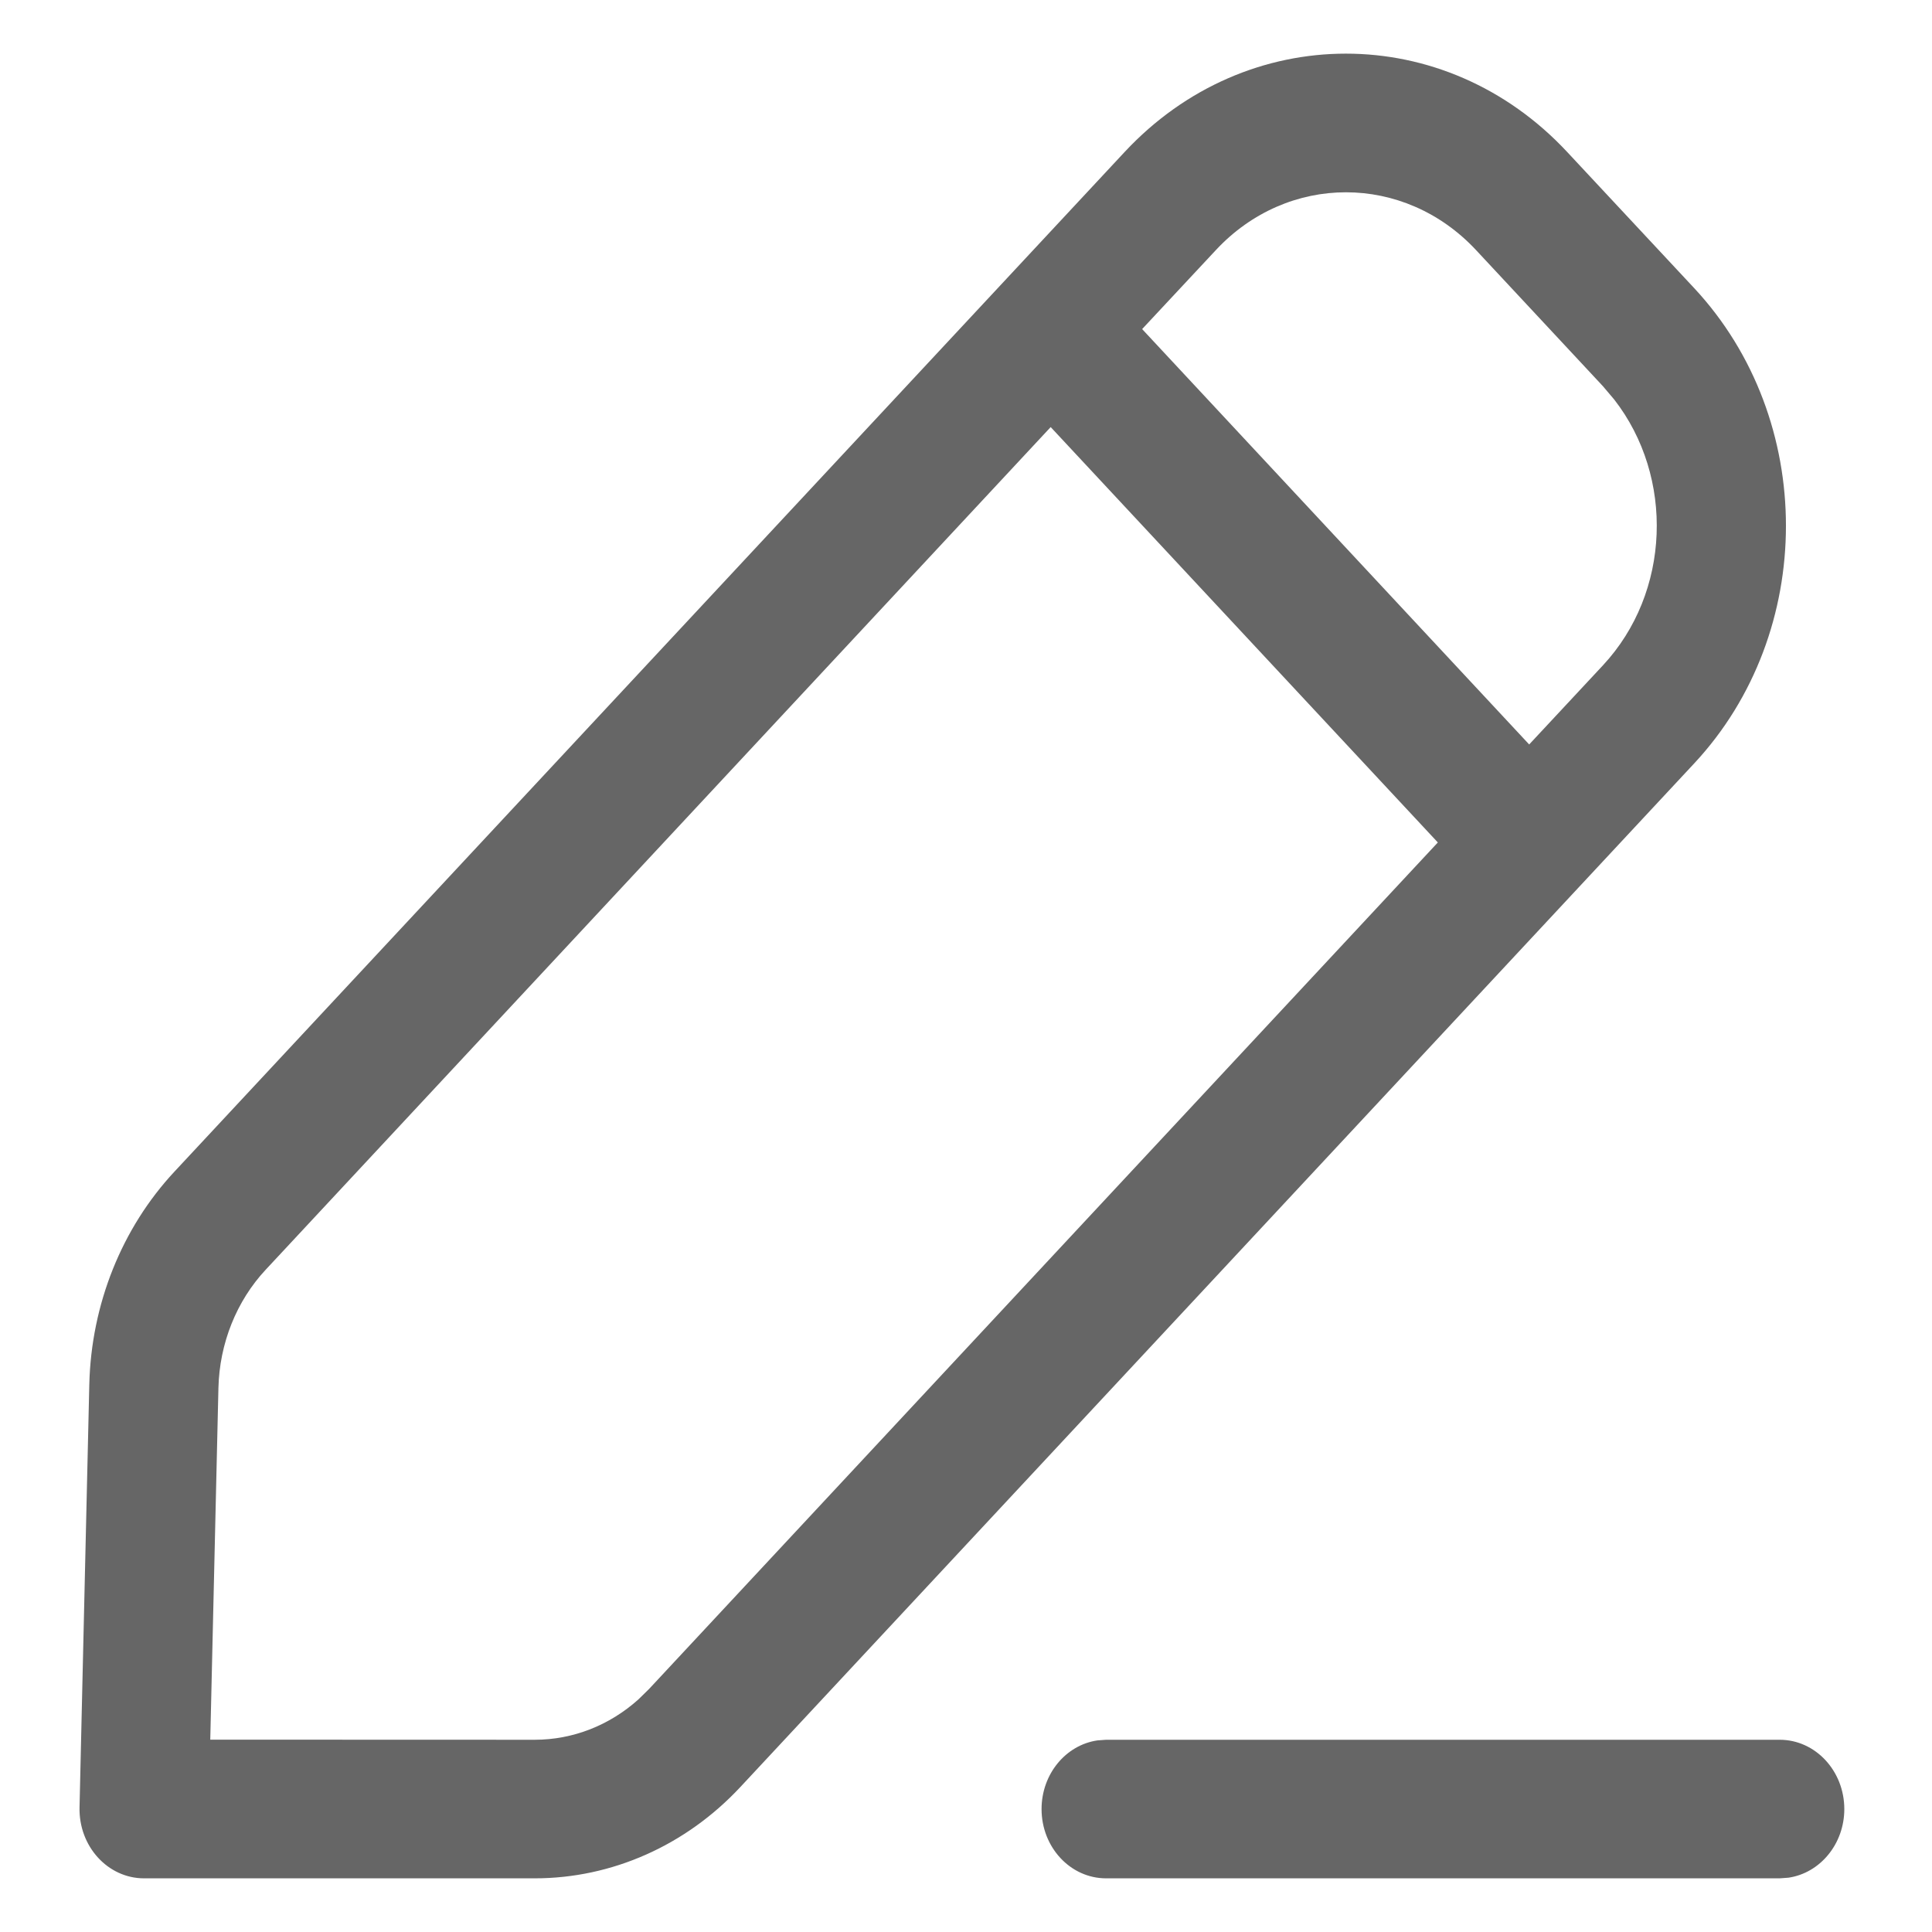
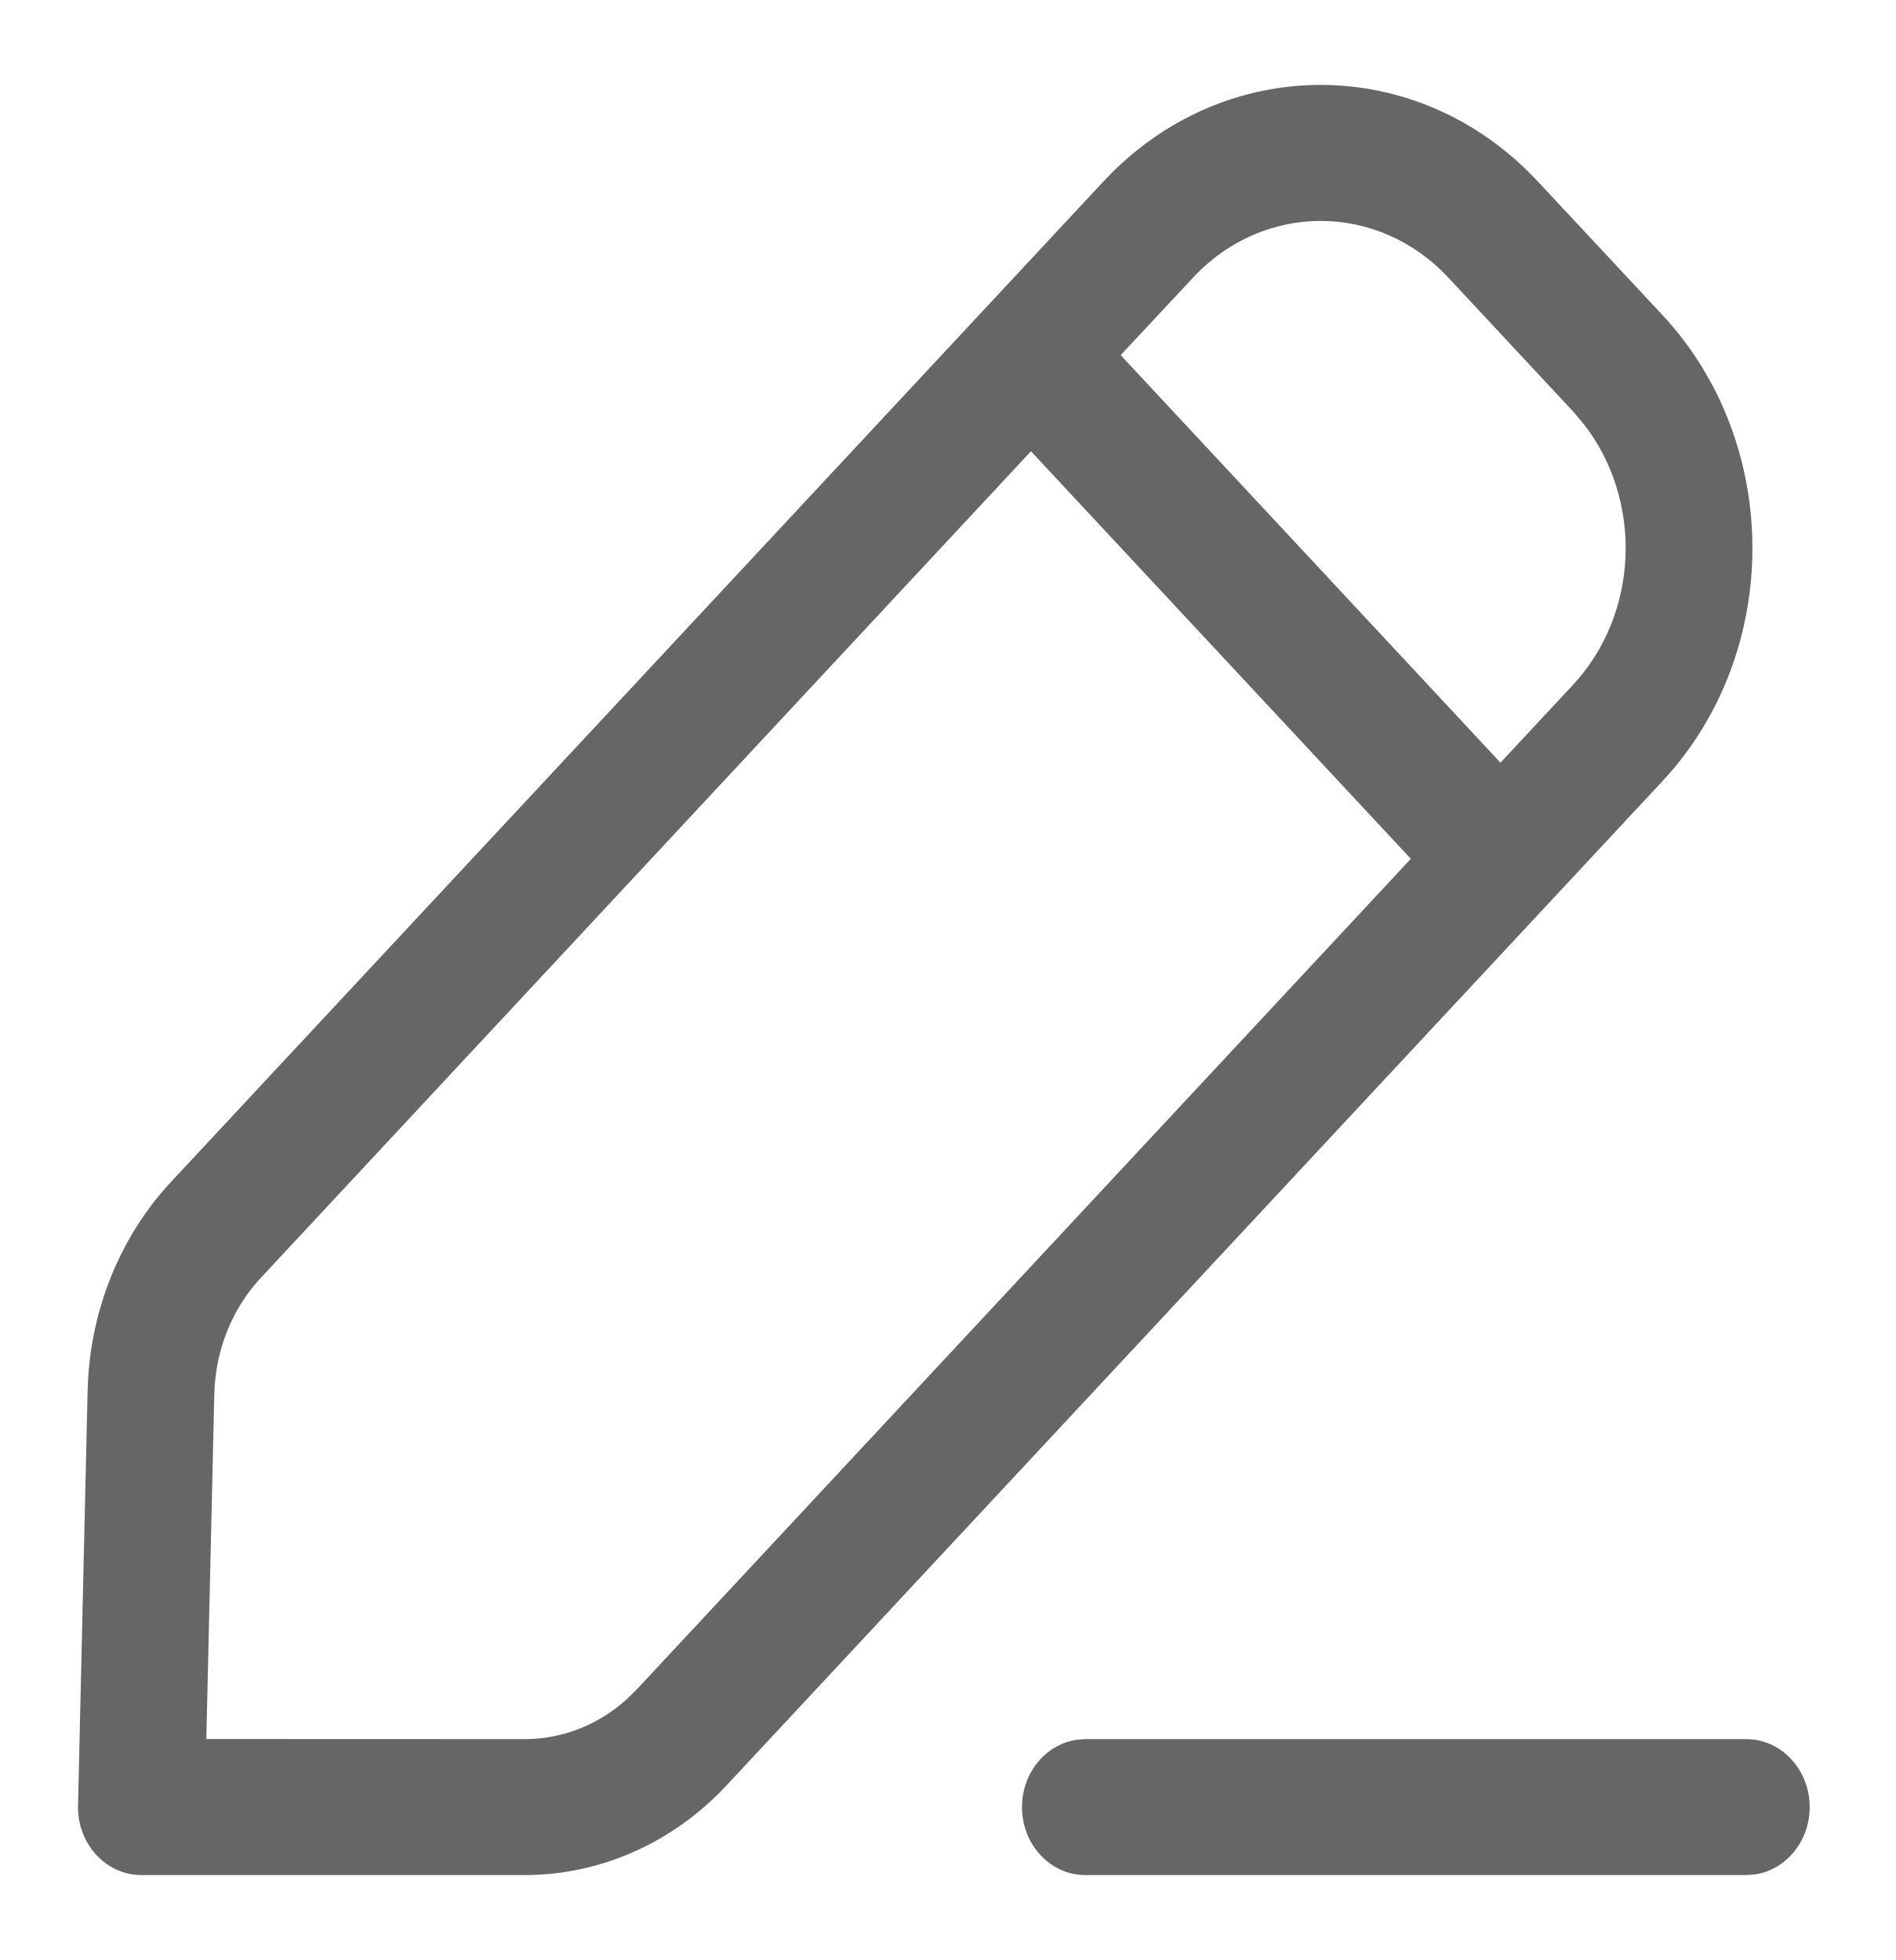
- <svg xmlns="http://www.w3.org/2000/svg" width="18" height="18" viewBox="0 0 18 18" fill="none">
+ <svg xmlns="http://www.w3.org/2000/svg" width="16.44" height="17" viewBox="0 0 18 18" fill="none">
  <path d="M16.581 16.209C16.913 16.209 17.183 16.498 17.183 16.855C17.183 17.181 16.956 17.451 16.663 17.494L16.581 17.5H10.305C9.973 17.5 9.704 17.211 9.704 16.855C9.704 16.528 9.93 16.258 10.224 16.215L10.305 16.209H16.581ZM10.477 1.417C11.616 0.194 13.463 0.194 14.602 1.417L15.785 2.685C16.924 3.908 16.924 5.89 15.785 7.112L6.898 16.649C6.39 17.194 5.701 17.5 4.982 17.5H1.342C1.004 17.5 0.732 17.201 0.741 16.838L0.832 12.898C0.85 12.153 1.134 11.443 1.625 10.916L10.477 1.417ZM9.789 3.979L2.476 11.829C2.203 12.121 2.045 12.517 2.035 12.931L1.959 16.208L4.982 16.209C5.337 16.209 5.679 16.075 5.949 15.832L6.047 15.736L13.396 7.849L9.789 3.979ZM13.752 2.33C13.082 1.612 11.997 1.612 11.328 2.33L10.641 3.066L14.247 6.936L14.934 6.199C15.566 5.521 15.601 4.444 15.039 3.722L14.934 3.598L13.752 2.33Z" fill="#666666" />
</svg>
